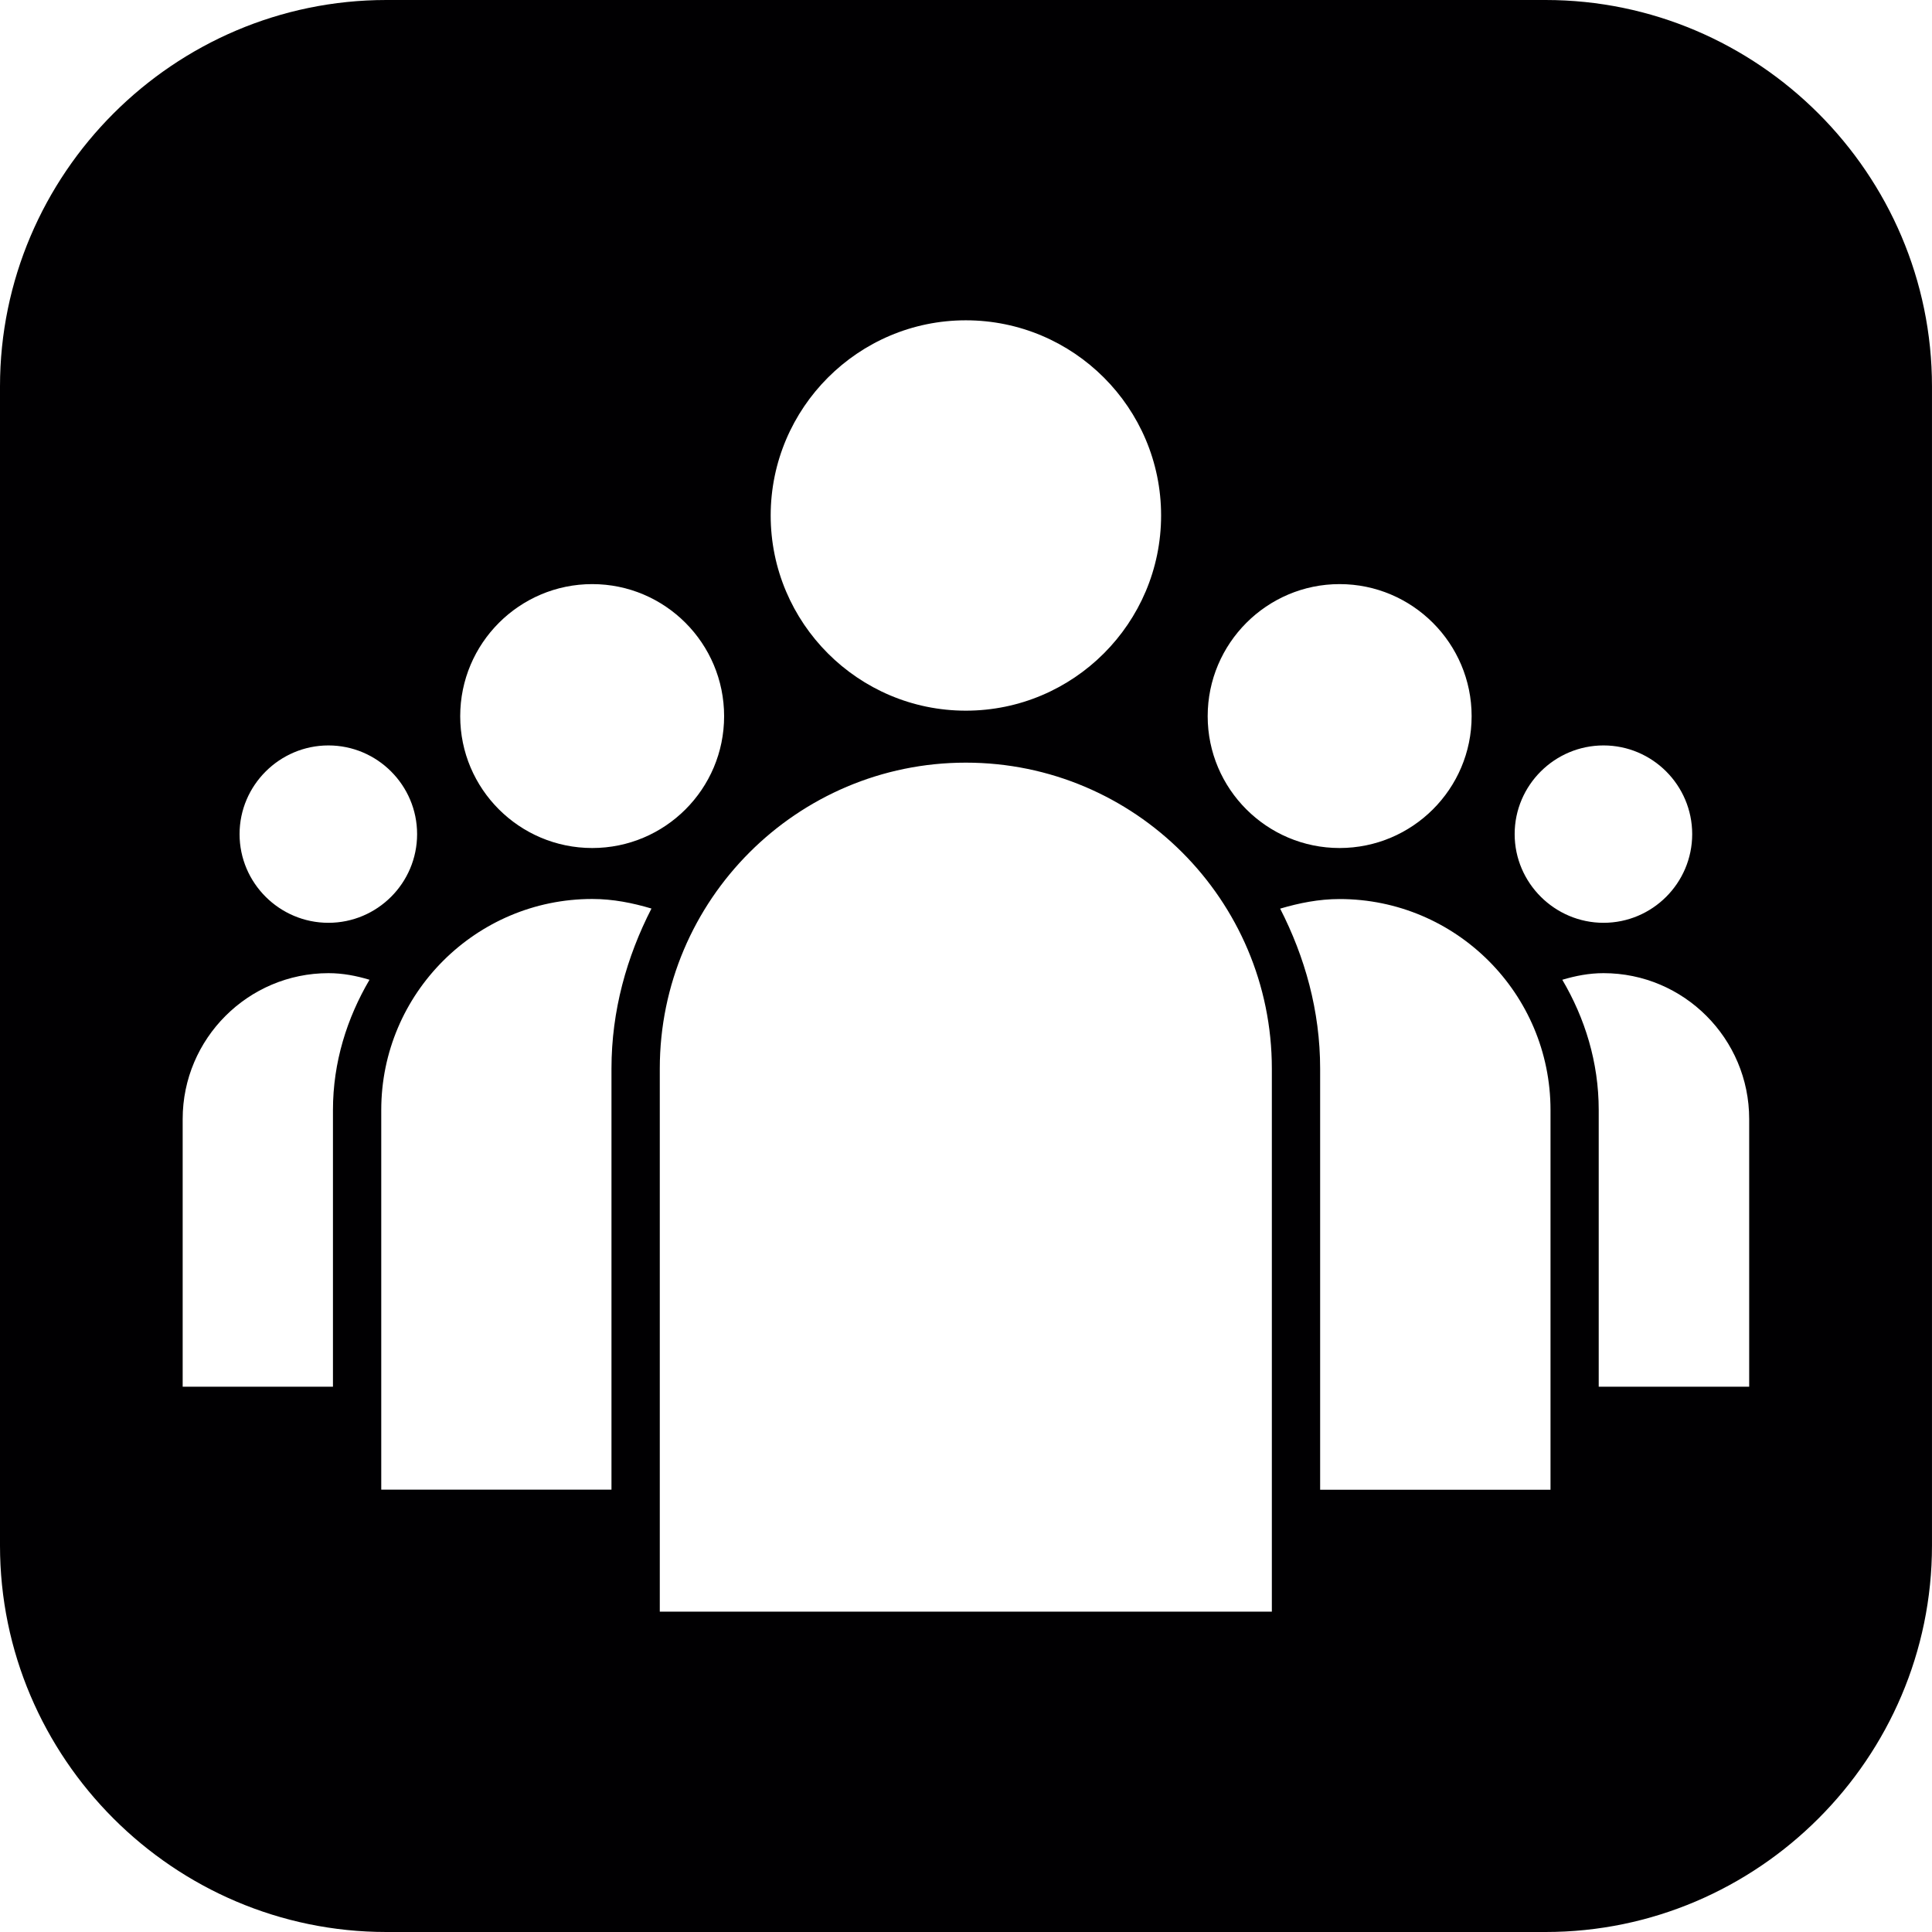
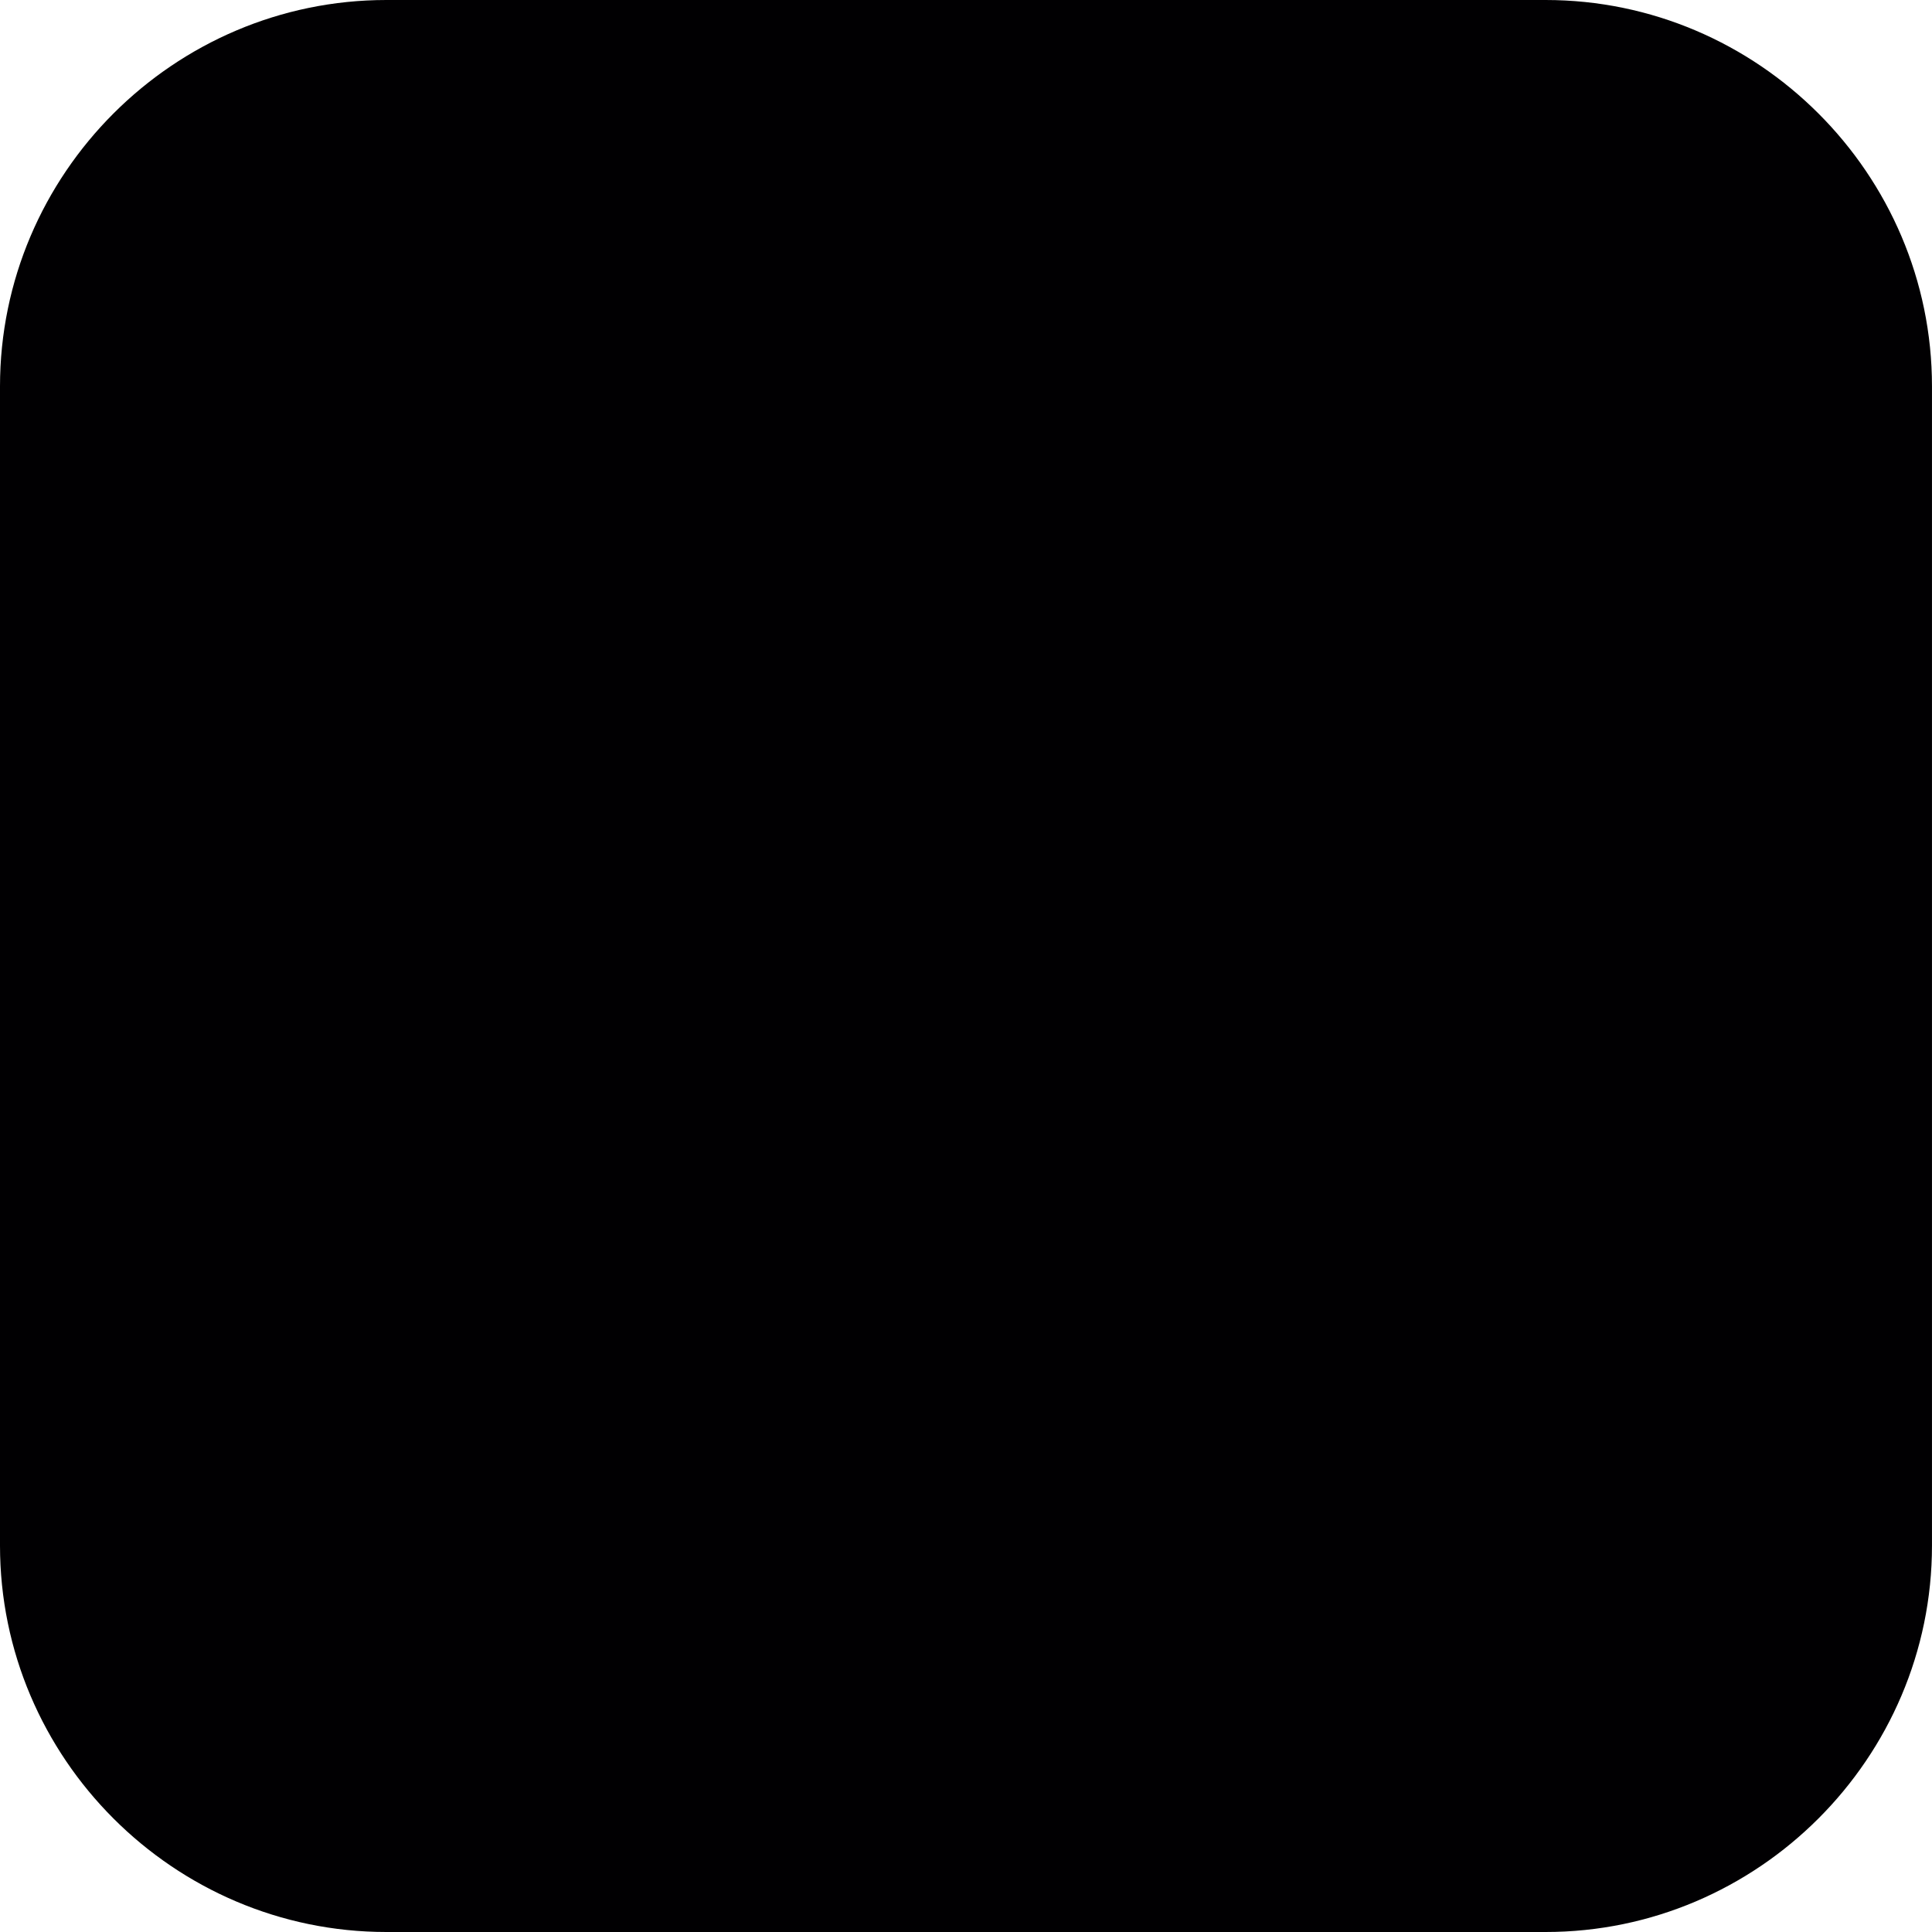
- <svg xmlns="http://www.w3.org/2000/svg" version="1.1" id="Capa_1" x="0px" y="0px" width="106.048px" height="106.048px" viewBox="0 0 106.048 106.048" style="enable-background:new 0 0 106.048 106.048;" xml:space="preserve">
+ <svg version="1.1" width="106.048px" height="106.048px" viewBox="0 0 106.048 106.048">
  <g>
-     <path style="fill:#010002;" d="M84.838,0H21.209C9.538,0,0,9.543,0,21.209v63.629c0,11.666,9.538,21.21,21.209,21.21h63.628   c11.661,0,21.21-9.544,21.21-21.21V21.209C106.048,9.543,96.499,0,84.838,0z M88.018,40.917c2.683,0,4.867,2.186,4.867,4.868   c0,2.685-2.185,4.868-4.867,4.868c-2.672,0-4.878-2.183-4.878-4.868C83.14,43.103,85.335,40.917,88.018,40.917z M73.529,32.062   c3.997,0,7.249,3.252,7.249,7.25c0,3.993-3.252,7.236-7.249,7.236c-3.987,0-7.239-3.244-7.239-7.236   C66.29,35.314,69.542,32.062,73.529,32.062z M53.014,17.582c5.913,0,10.719,4.805,10.719,10.711   c0,5.908-4.806,10.716-10.719,10.716c-5.903,0-10.711-4.808-10.711-10.716C42.308,22.393,47.11,17.582,53.014,17.582z    M32.508,32.062c3.998,0,7.239,3.252,7.239,7.25c0,3.993-3.241,7.236-7.239,7.236s-7.247-3.244-7.247-7.236   C25.261,35.314,28.511,32.062,32.508,32.062z M18.027,40.917c2.683,0,4.868,2.186,4.868,4.868c0,2.685-2.185,4.868-4.868,4.868   c-2.682,0-4.877-2.183-4.877-4.868C13.15,43.103,15.351,40.917,18.027,40.917z M18.276,60.926v15.192h-8.249V61.423   c0-4.412,3.594-8.006,8.005-8.006c0.785,0,1.533,0.146,2.25,0.363C19.045,55.887,18.276,58.311,18.276,60.926z M33.564,58.657   v23.11H20.927V60.926c0-6.385,5.196-11.581,11.581-11.581c1.142,0,2.216,0.217,3.251,0.525   C34.401,52.521,33.564,55.479,33.564,58.657z M69.812,88.463H36.216V58.657c0-9.261,7.539-16.795,16.798-16.795   c9.269,0,16.798,7.534,16.798,16.795V88.463z M85.107,81.772H72.463V58.657c0-3.179-0.839-6.131-2.195-8.782   c1.045-0.308,2.122-0.526,3.262-0.526c6.39,0,11.578,5.191,11.578,11.581V81.772z M96.013,76.118h-8.259V60.926   c0-2.615-0.756-5.039-1.999-7.146c0.729-0.217,1.471-0.363,2.263-0.363c4.412,0,7.995,3.594,7.995,8.006V76.118z" />
+     <path fill="#010002" d="M84.838,0H21.209C9.538,0,0,9.543,0,21.209v63.629c0,11.666,9.538,21.21,21.209,21.21h63.628       c11.661,0,21.21-9.544,21.21-21.21V21.209C106.048,9.543,96.499,0,84.838,0z" />
+     <path fill="#010002" d="M96.013,76.118h-8.259V60.926c0-2.615-0.756-5.039-1.999-7.146c0.729-0.217,1.471-0.363,2.263-0.363       c4.412,0,7.995,3.594,7.995,8.006V76.118z" />
  </g>
</svg>
